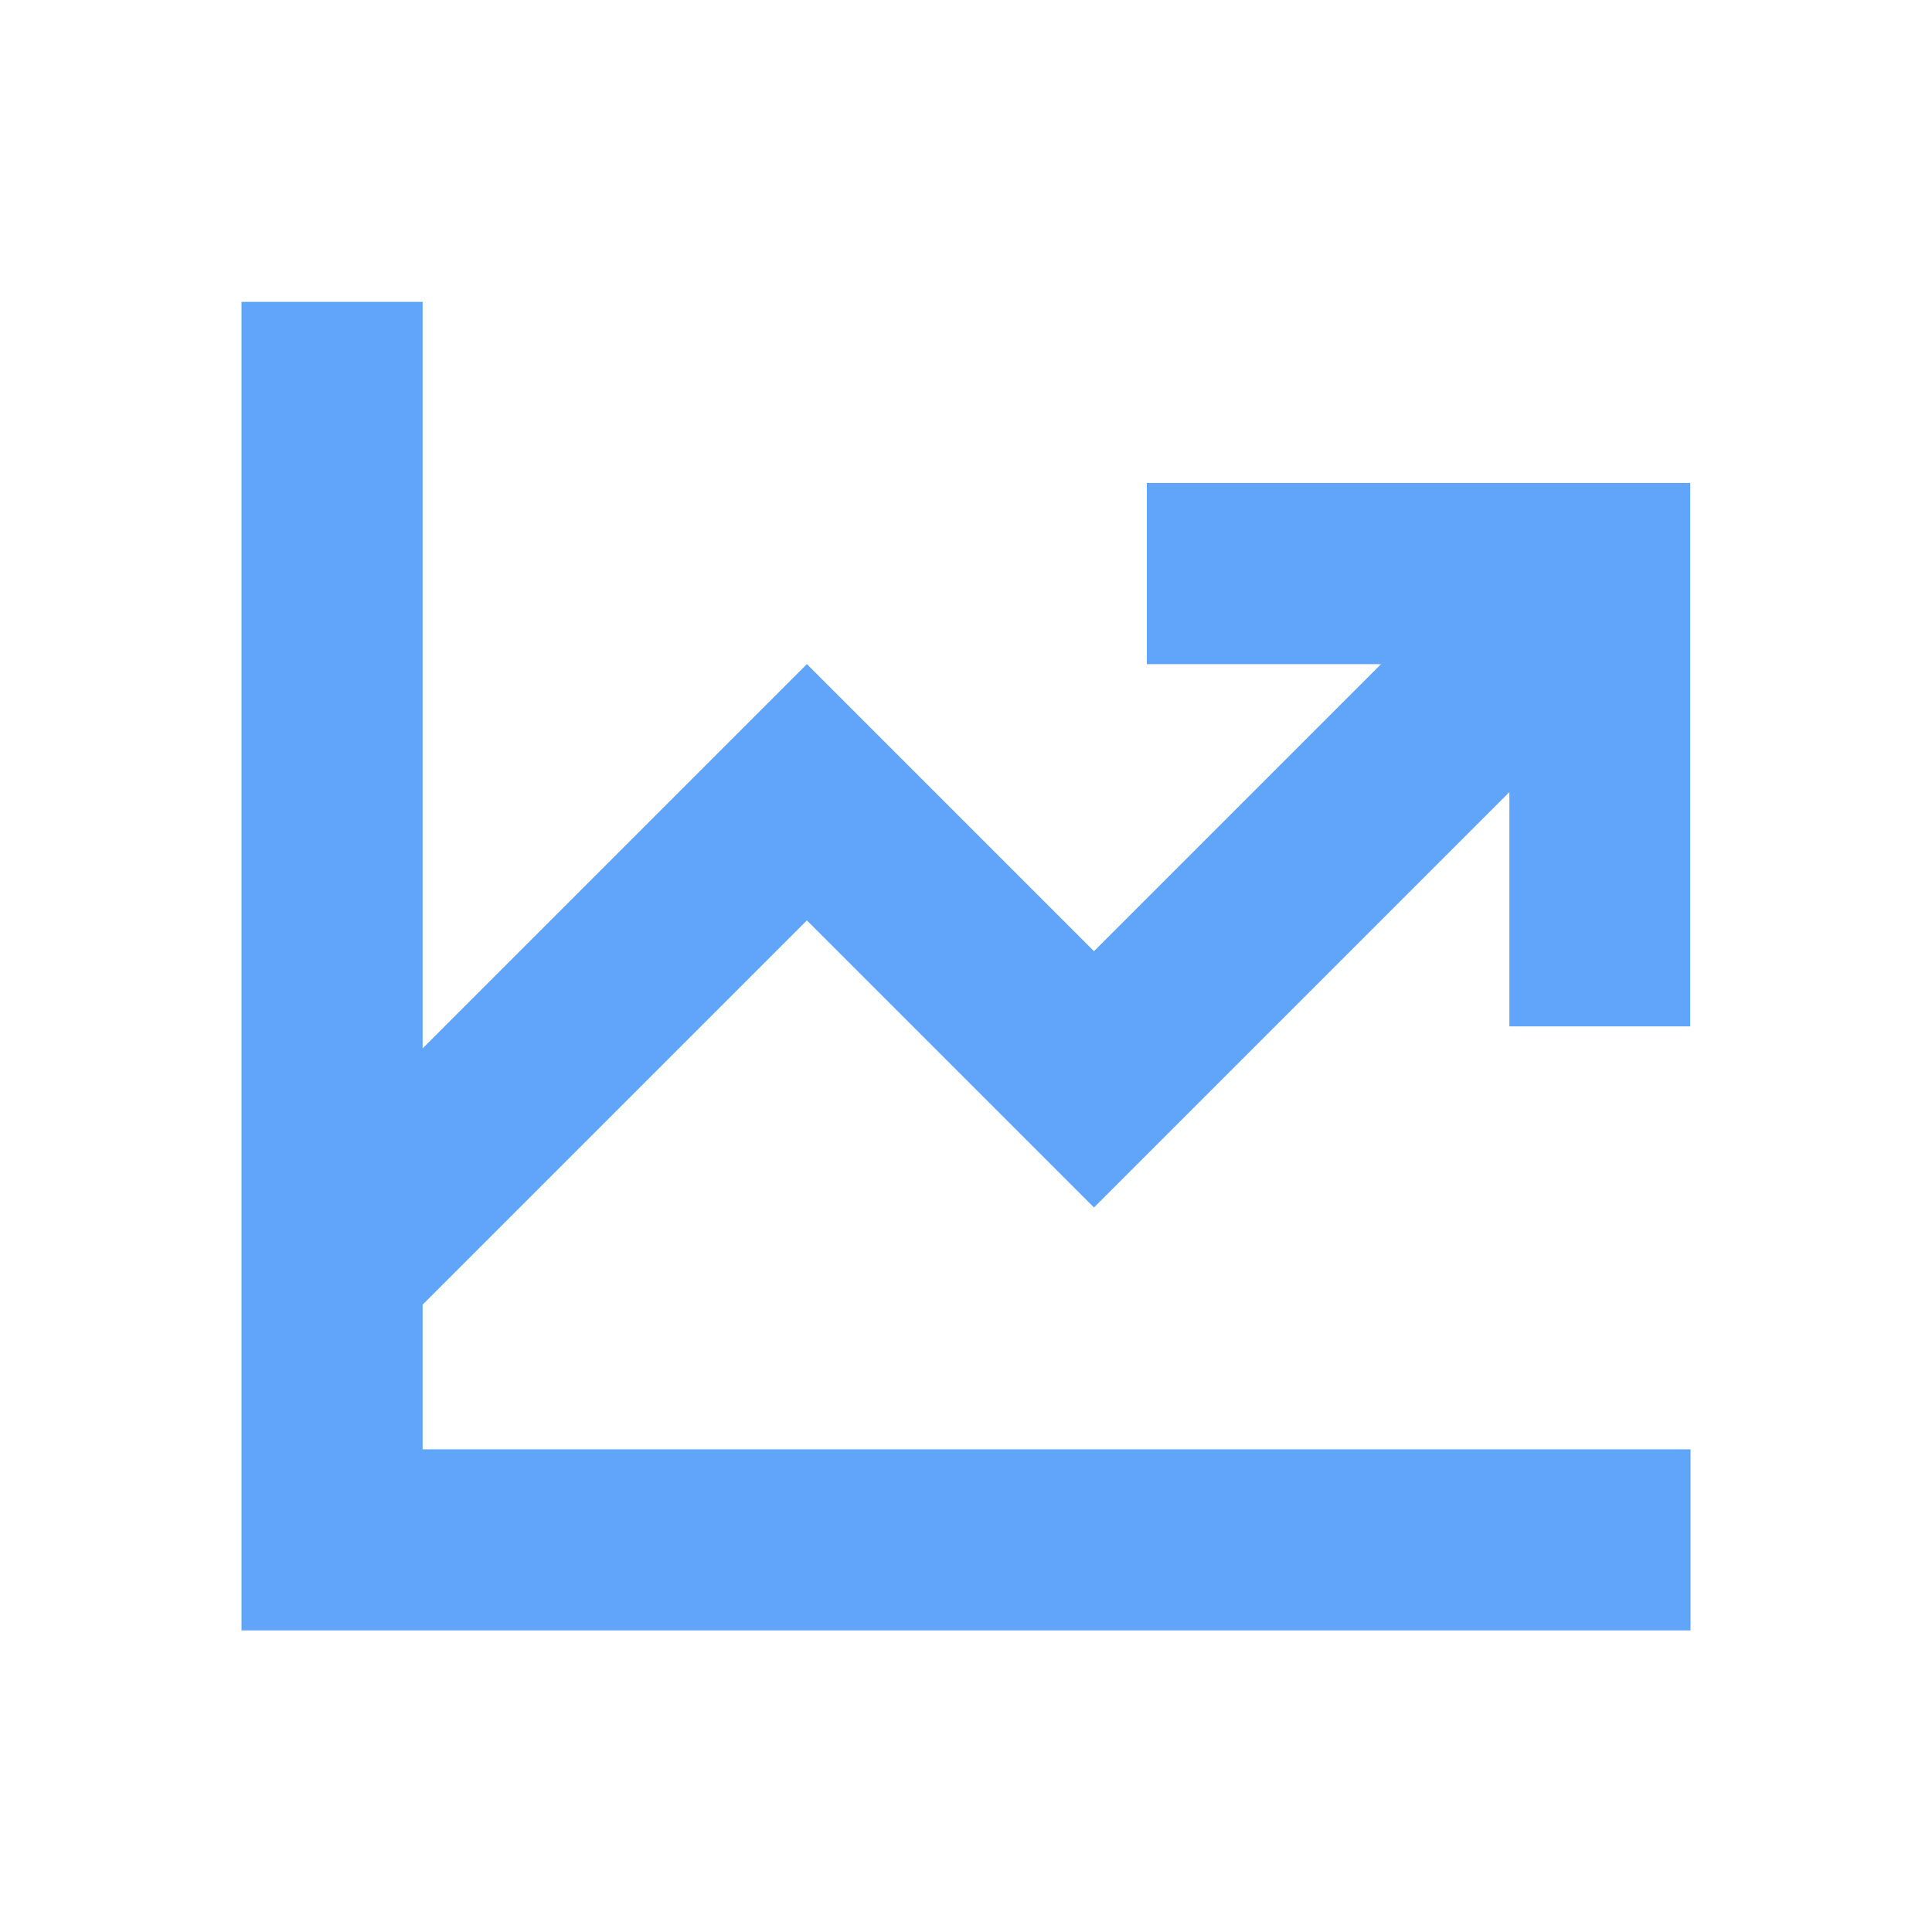
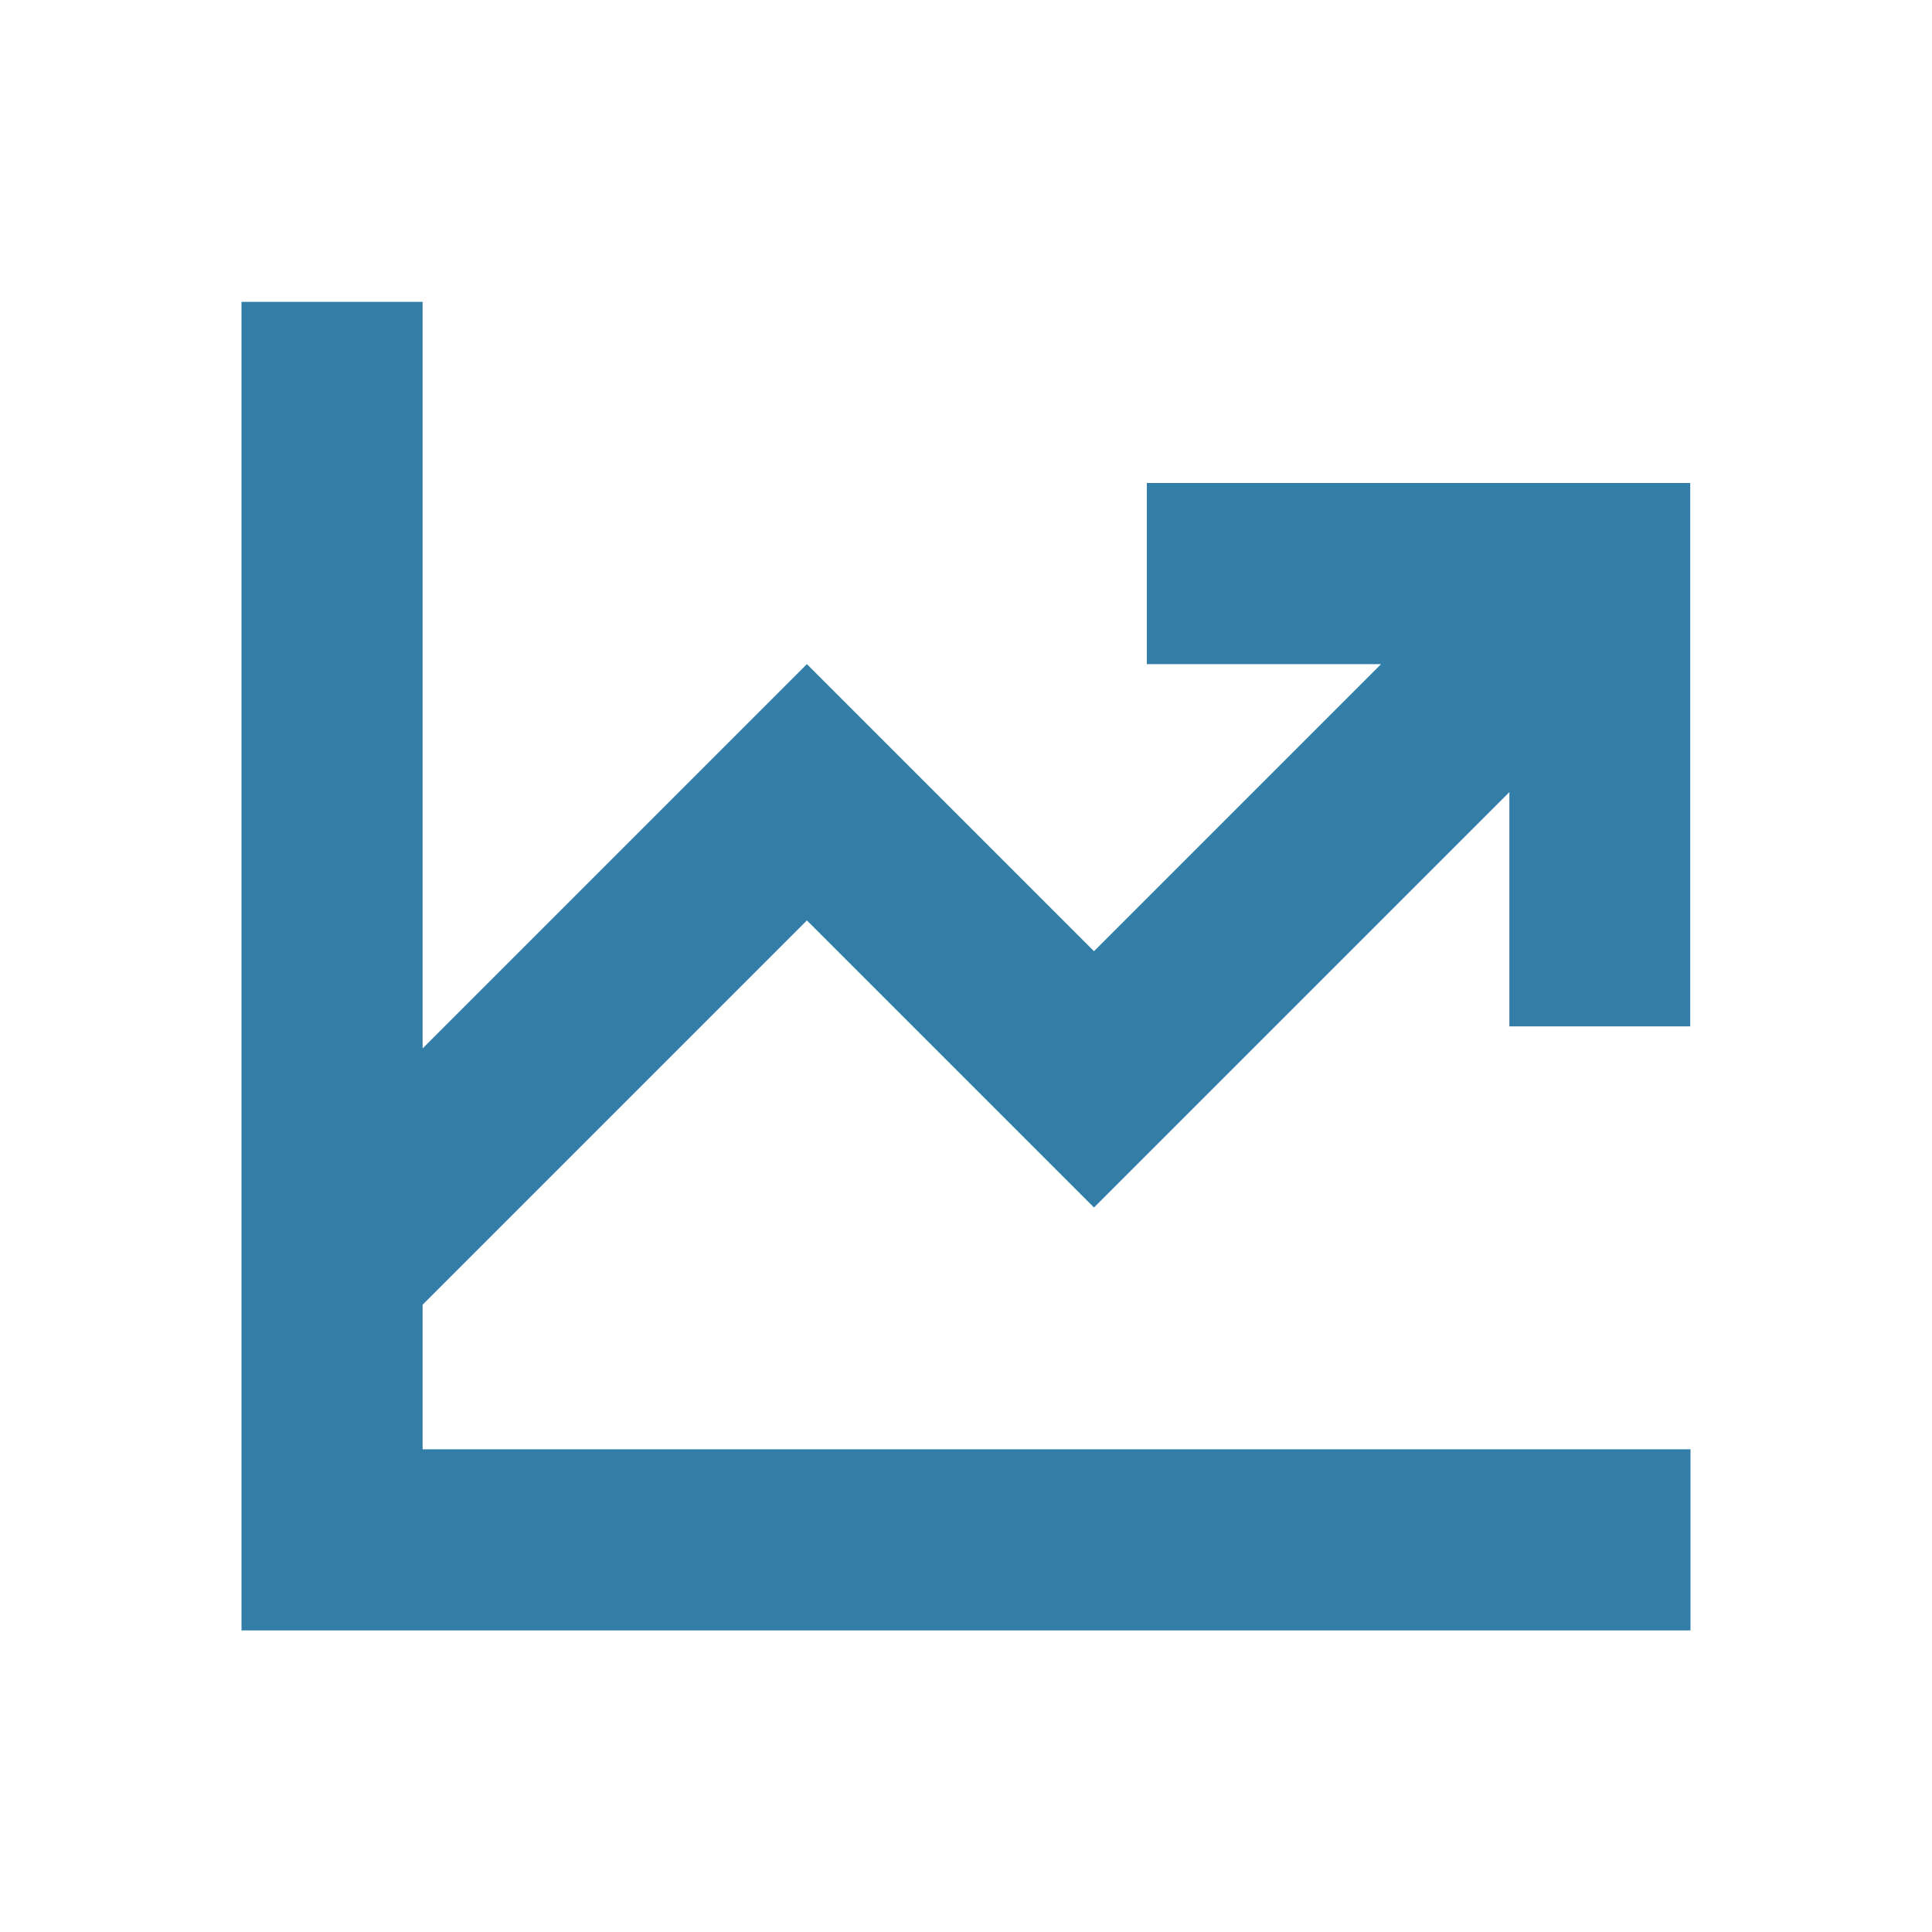
- <svg xmlns="http://www.w3.org/2000/svg" viewBox="0 0 20 20" fill="#60A5FA">
-   <path d="M15.625 10.625V8.2l-4.3 4.3-2.972-2.972-3.978 3.978v1.497H17.5v1.875h-15V3.125h1.875v7.728l3.978-3.978 2.972 2.972 2.972-2.972h-2.425V5h5.625v5.625h-1.875z" fill="#60A5FA" />
+ <svg xmlns="http://www.w3.org/2000/svg" viewBox="0 0 20 20" fill="#337EA9">
+   <path d="M15.625 10.625V8.2l-4.3 4.3-2.972-2.972-3.978 3.978v1.497H17.5v1.875h-15V3.125h1.875v7.728l3.978-3.978 2.972 2.972 2.972-2.972h-2.425V5h5.625v5.625h-1.875z" fill="#337EA9" />
</svg>
